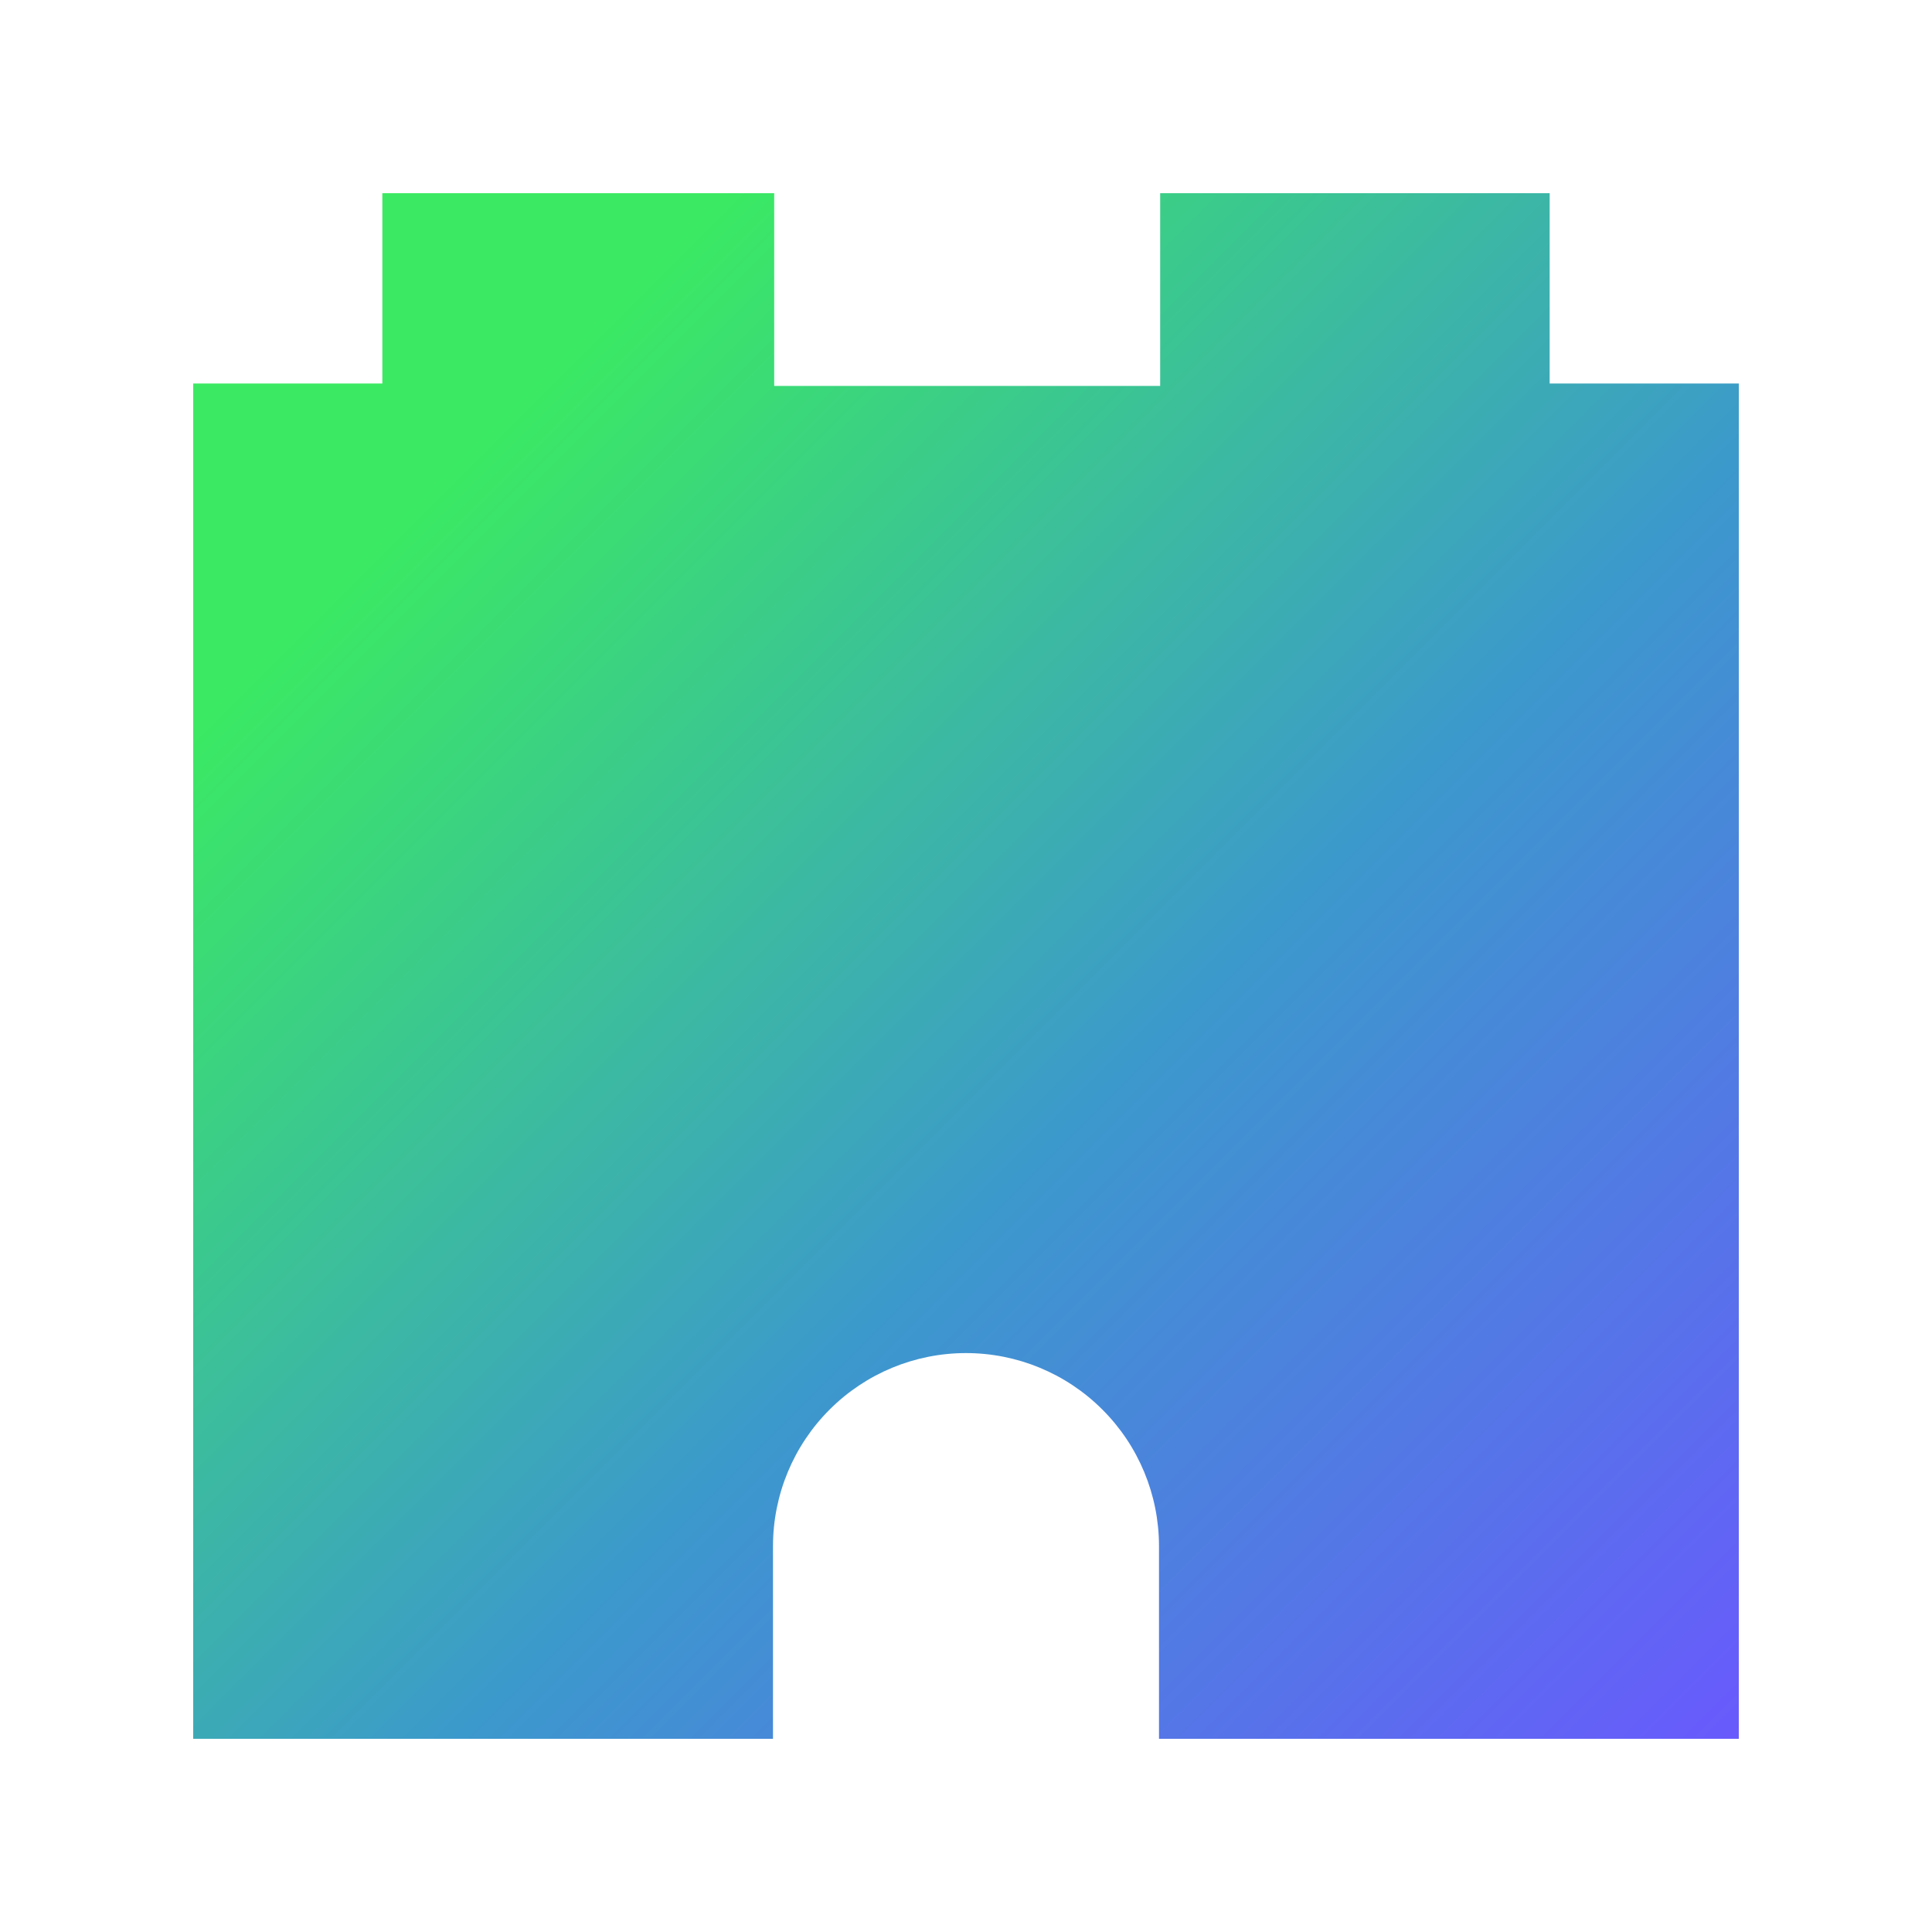
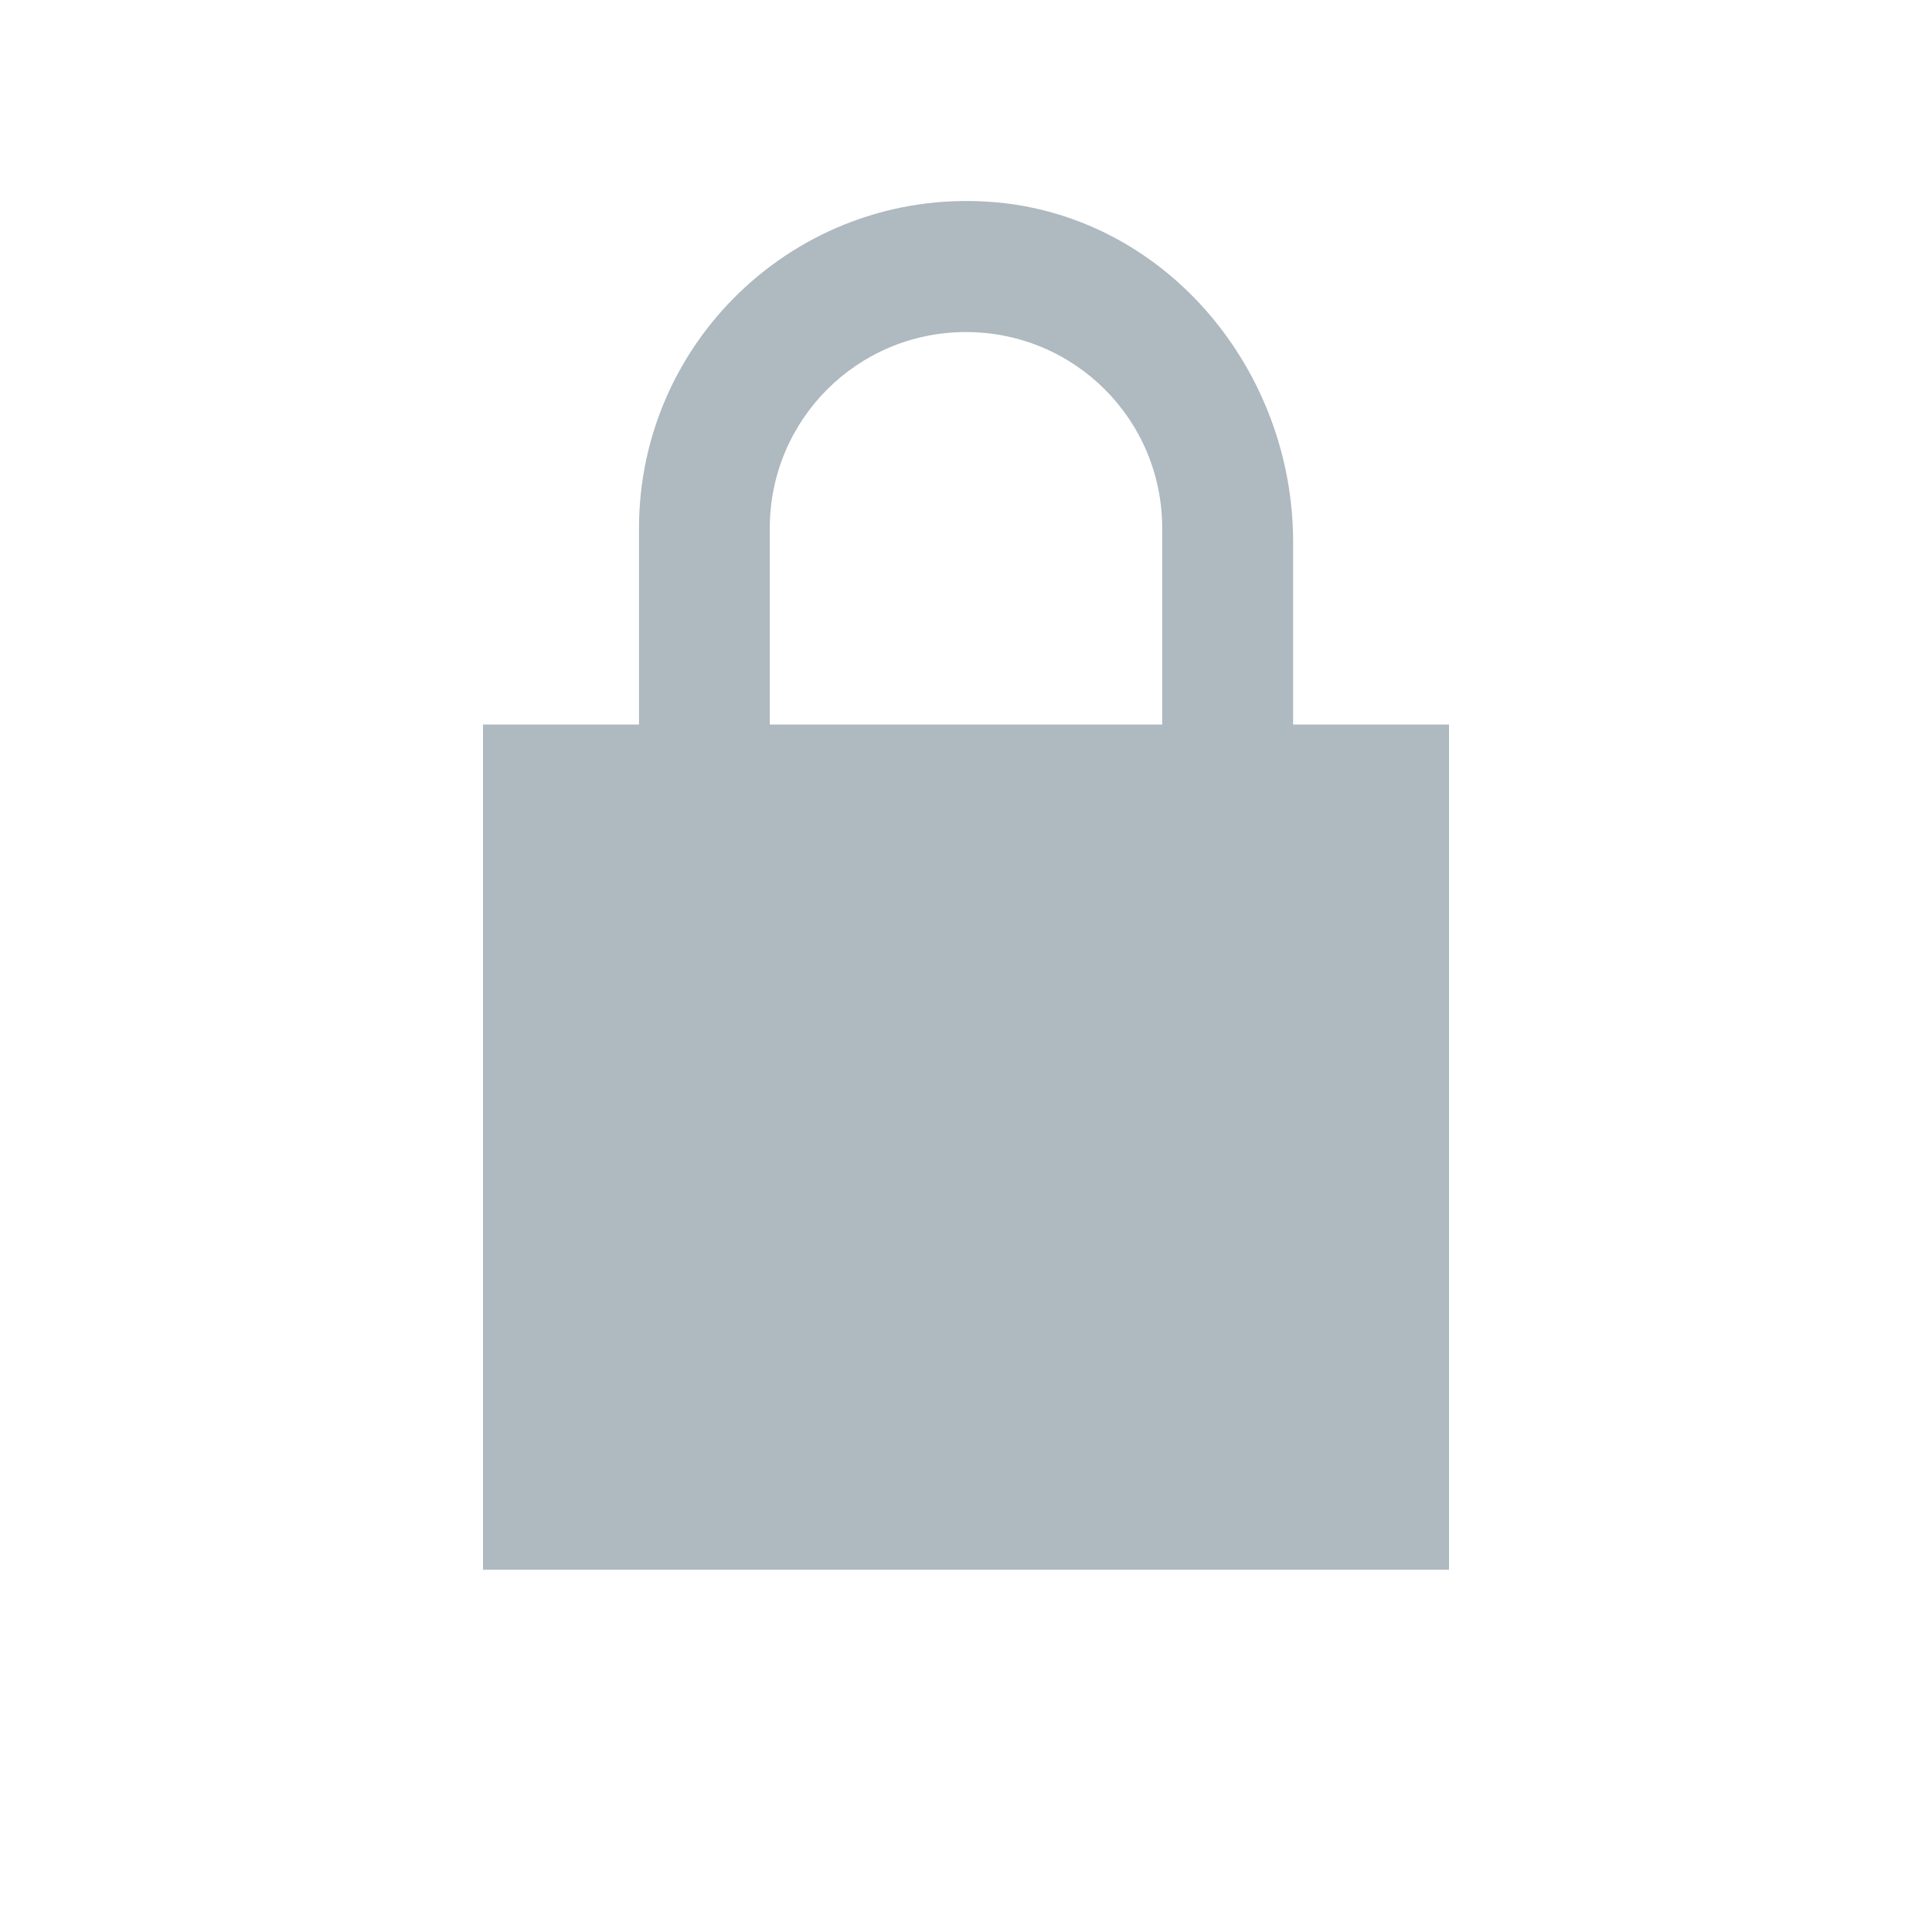
- <svg xmlns="http://www.w3.org/2000/svg" width="40" height="40" viewBox="0 0 40 40" fill="none">
-   <path d="M32.084 7.94V4H24.02V7.99H16.029V4H7.916V7.94H4V36H16.004V32.005C16.006 30.946 16.427 29.931 17.177 29.183C17.926 28.434 18.941 28.014 20 28.014C21.059 28.014 22.074 28.434 22.823 29.183C23.573 29.931 23.994 30.946 23.996 32.005V36H36V7.94H32.084Z" fill="url(#paint0_linear)" />
-   <defs>
-     <linearGradient id="paint0_linear" x1="2.942" y1="4.9" x2="37.777" y2="39.734" gradientUnits="userSpaceOnUse">
-       <stop offset="0.159" stop-color="#3BEA62" />
-       <stop offset="0.54" stop-color="#3C99CC" />
-       <stop offset="0.937" stop-color="#6B57FF" />
-     </linearGradient>
-   </defs>
+ <svg xmlns="http://www.w3.org/2000/svg" width="16" height="16" viewBox="0 0 16 16">
+   <g fill="none" fill-rule="evenodd">
+     <polygon points="0 0 16 0 16 16 0 16" />
+     <polygon points="0 0 16 0 16 16 0 16" opacity=".87" />
+     <g fill="#9AA7B0" fill-opacity=".8" transform="translate(3.667 1)">
+       <path d="M8.333,5 L7.042,5 L7.042,3.488 C7.042,2.075 6.007,0.813 4.599,0.677 C2.985,0.525 1.625,1.793 1.625,3.375 L1.625,5 L0.333,5 L0.333,12 L8.333,12 L8.333,5 Z M2.708,5 L2.708,3.375 C2.708,2.475 3.434,1.75 4.333,1.75 C5.232,1.75 5.958,2.475 5.958,3.375 L5.958,5 L2.708,5 Z" />
+     </g>
+   </g>
</svg>
